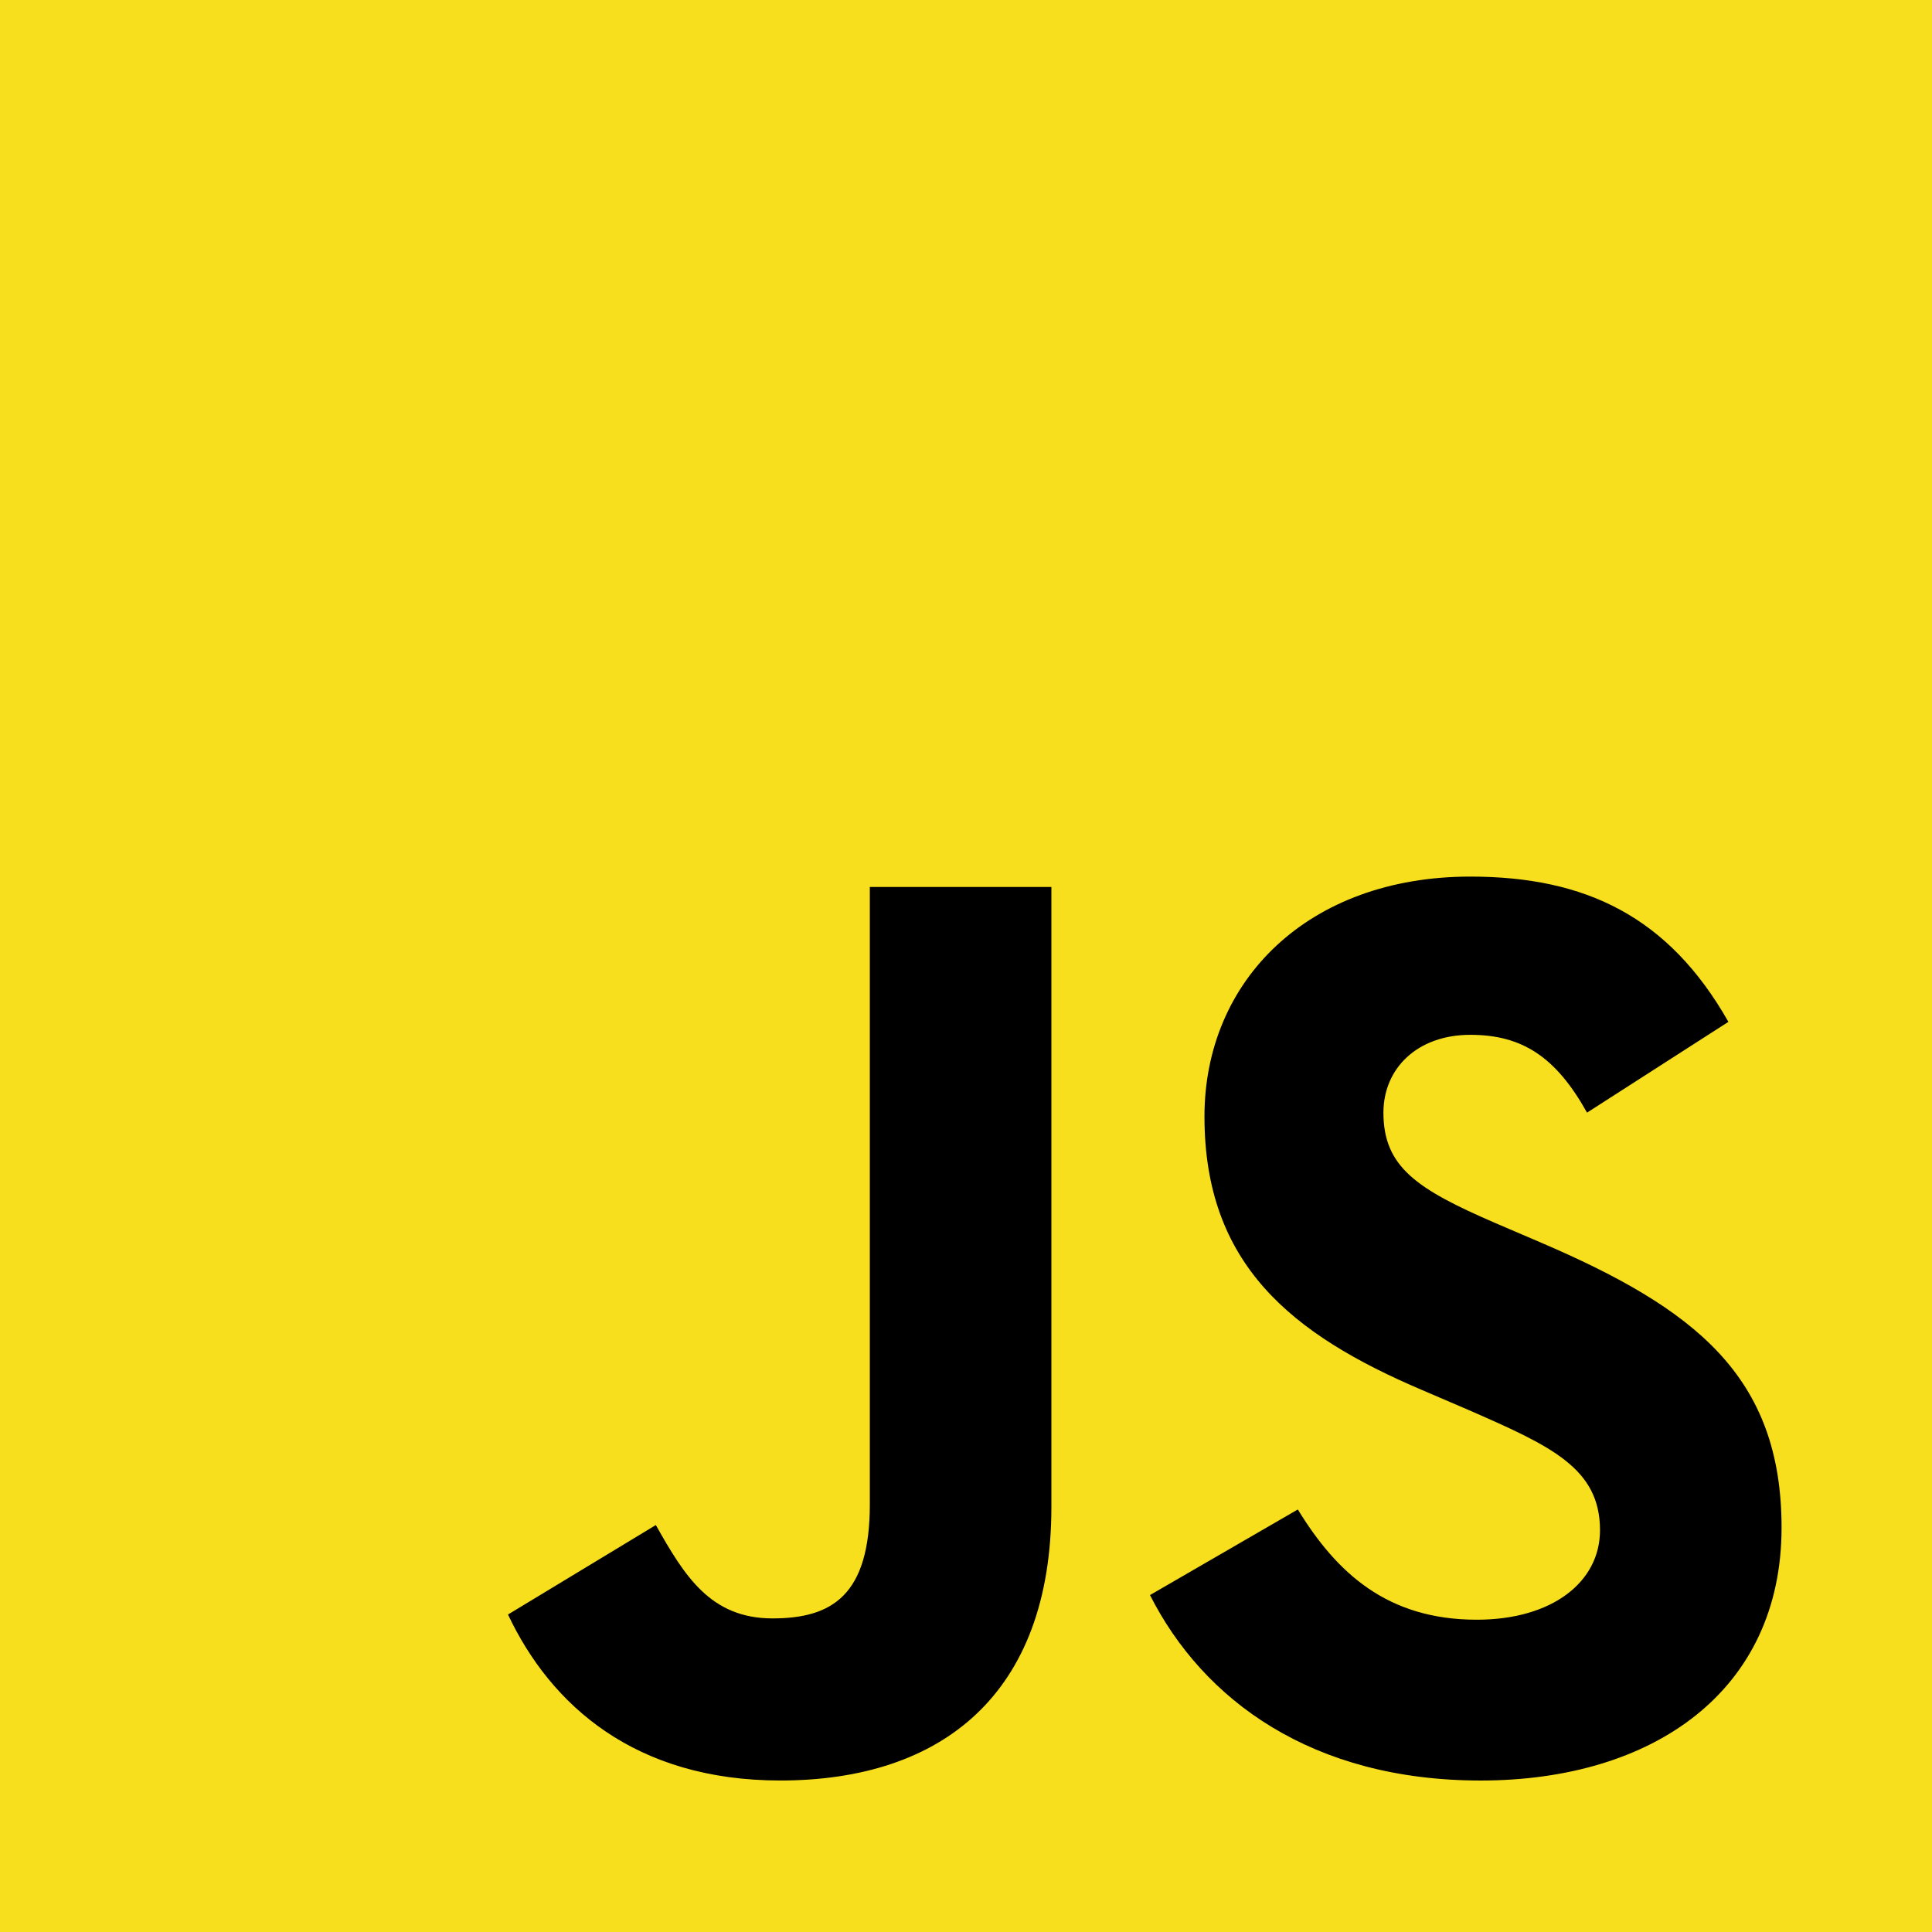
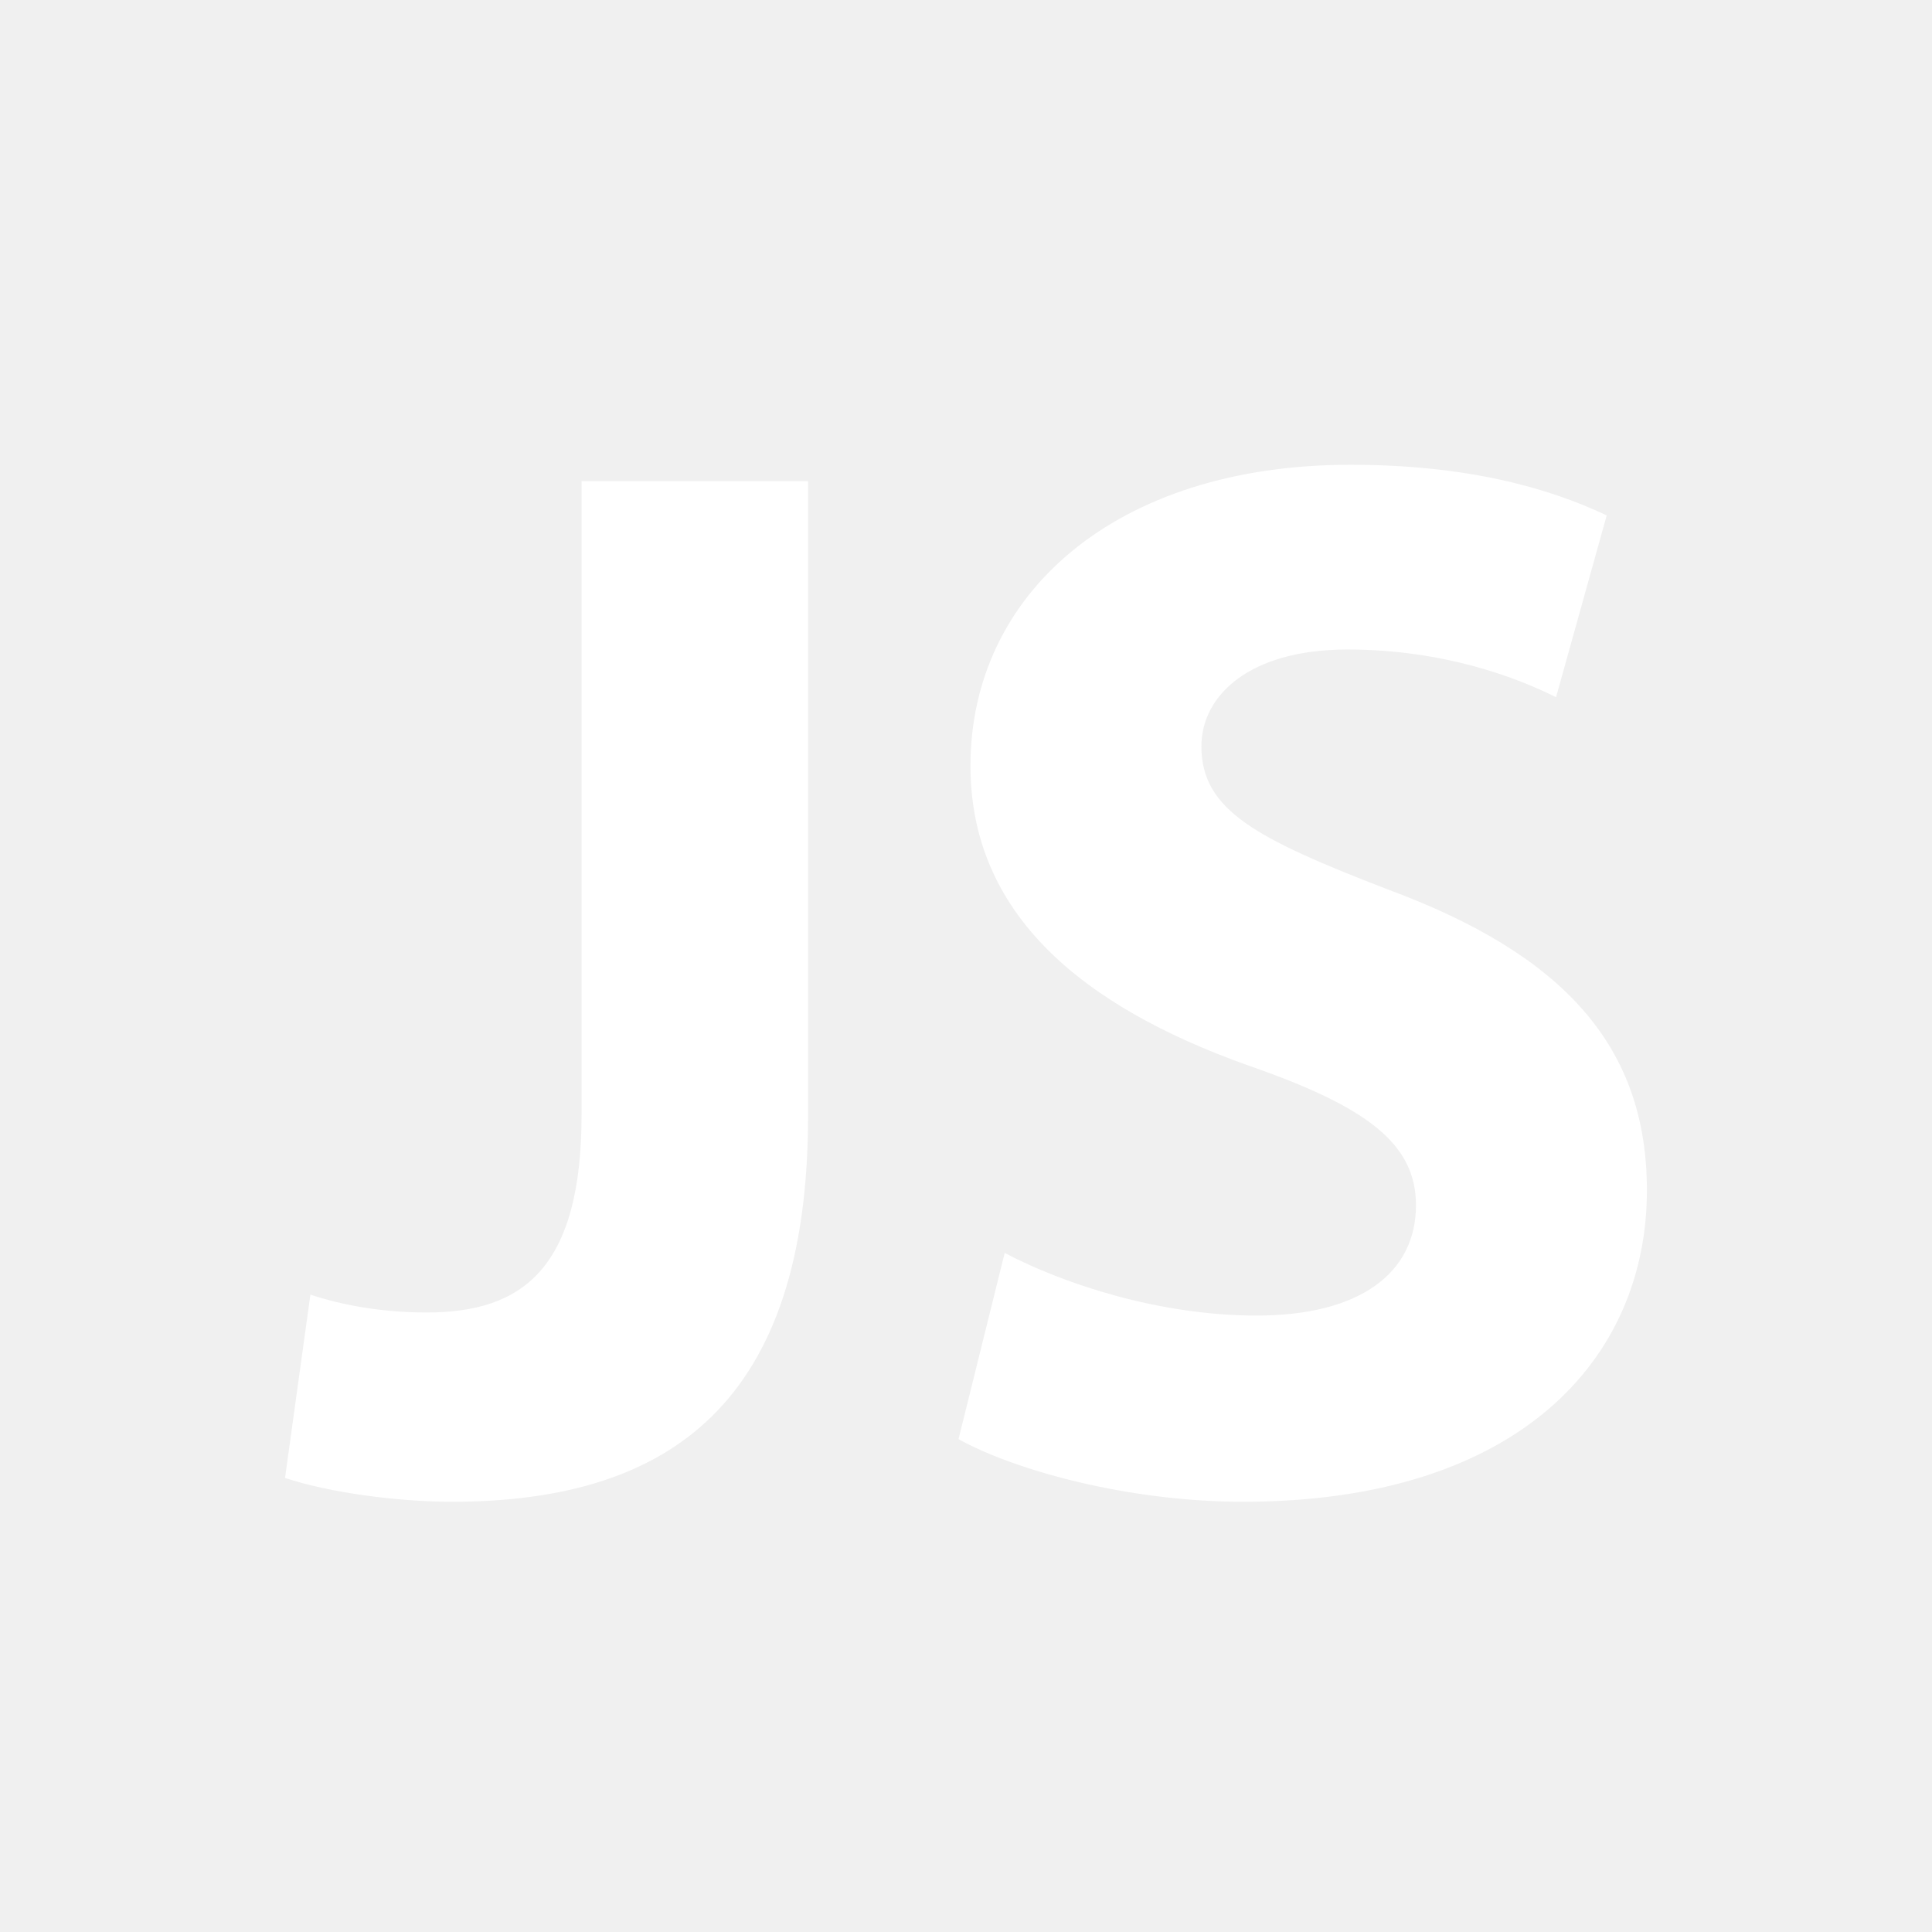
- <svg xmlns="http://www.w3.org/2000/svg" width="800px" height="800px" viewBox="0 0 256 256" preserveAspectRatio="xMinYMin meet">
-   <path d="M0 0h256v256H0V0z" fill="#F7DF1E" />
-   <path d="M67.312 213.932l19.59-11.856c3.78 6.701 7.218 12.371 15.465 12.371 7.905 0 12.89-3.092 12.89-15.12v-81.798h24.057v82.138c0 24.917-14.606 36.259-35.916 36.259-19.245 0-30.416-9.967-36.087-21.996M152.381 211.354l19.588-11.341c5.157 8.421 11.859 14.607 23.715 14.607 9.969 0 16.325-4.984 16.325-11.858 0-8.248-6.53-11.17-17.528-15.98l-6.013-2.58c-17.357-7.387-28.87-16.667-28.87-36.257 0-18.044 13.747-31.792 35.228-31.792 15.294 0 26.292 5.328 34.196 19.247L210.29 147.43c-4.125-7.389-8.591-10.31-15.465-10.31-7.046 0-11.514 4.468-11.514 10.31 0 7.217 4.468 10.14 14.778 14.608l6.014 2.577c20.45 8.765 31.963 17.7 31.963 37.804 0 21.654-17.012 33.51-39.867 33.51-22.339 0-36.774-10.654-43.819-24.574" />
+ <svg xmlns="http://www.w3.org/2000/svg" width="800px" height="800px" viewBox="0 0 32 32" version="1.1">
+   <path fill="#ffffff" d="M9.633 7.968h3.751v10.514c0 4.738-2.271 6.392-5.899 6.392-0.888 0-2.024-0.148-2.764-0.395l0.42-3.036c0.518 0.173 1.185 0.296 1.925 0.296 1.58 0 2.567-0.716 2.567-3.282v-10.489zM16.641 20.753c0.987 0.518 2.567 1.037 4.171 1.037 1.728 0 2.641-0.716 2.641-1.826 0-1.012-0.79-1.629-2.789-2.32-2.764-0.987-4.59-2.517-4.59-4.961 0-2.838 2.394-4.985 6.293-4.985 1.9 0 3.258 0.37 4.245 0.839l-0.839 3.011c-0.642-0.321-1.851-0.79-3.455-0.79-1.629 0-2.419 0.765-2.419 1.604 0 1.061 0.913 1.53 3.085 2.369 2.937 1.086 4.294 2.616 4.294 4.985 0 2.789-2.122 5.158-6.688 5.158-1.9 0-3.776-0.518-4.714-1.037l0.765-3.085z" />
</svg>
